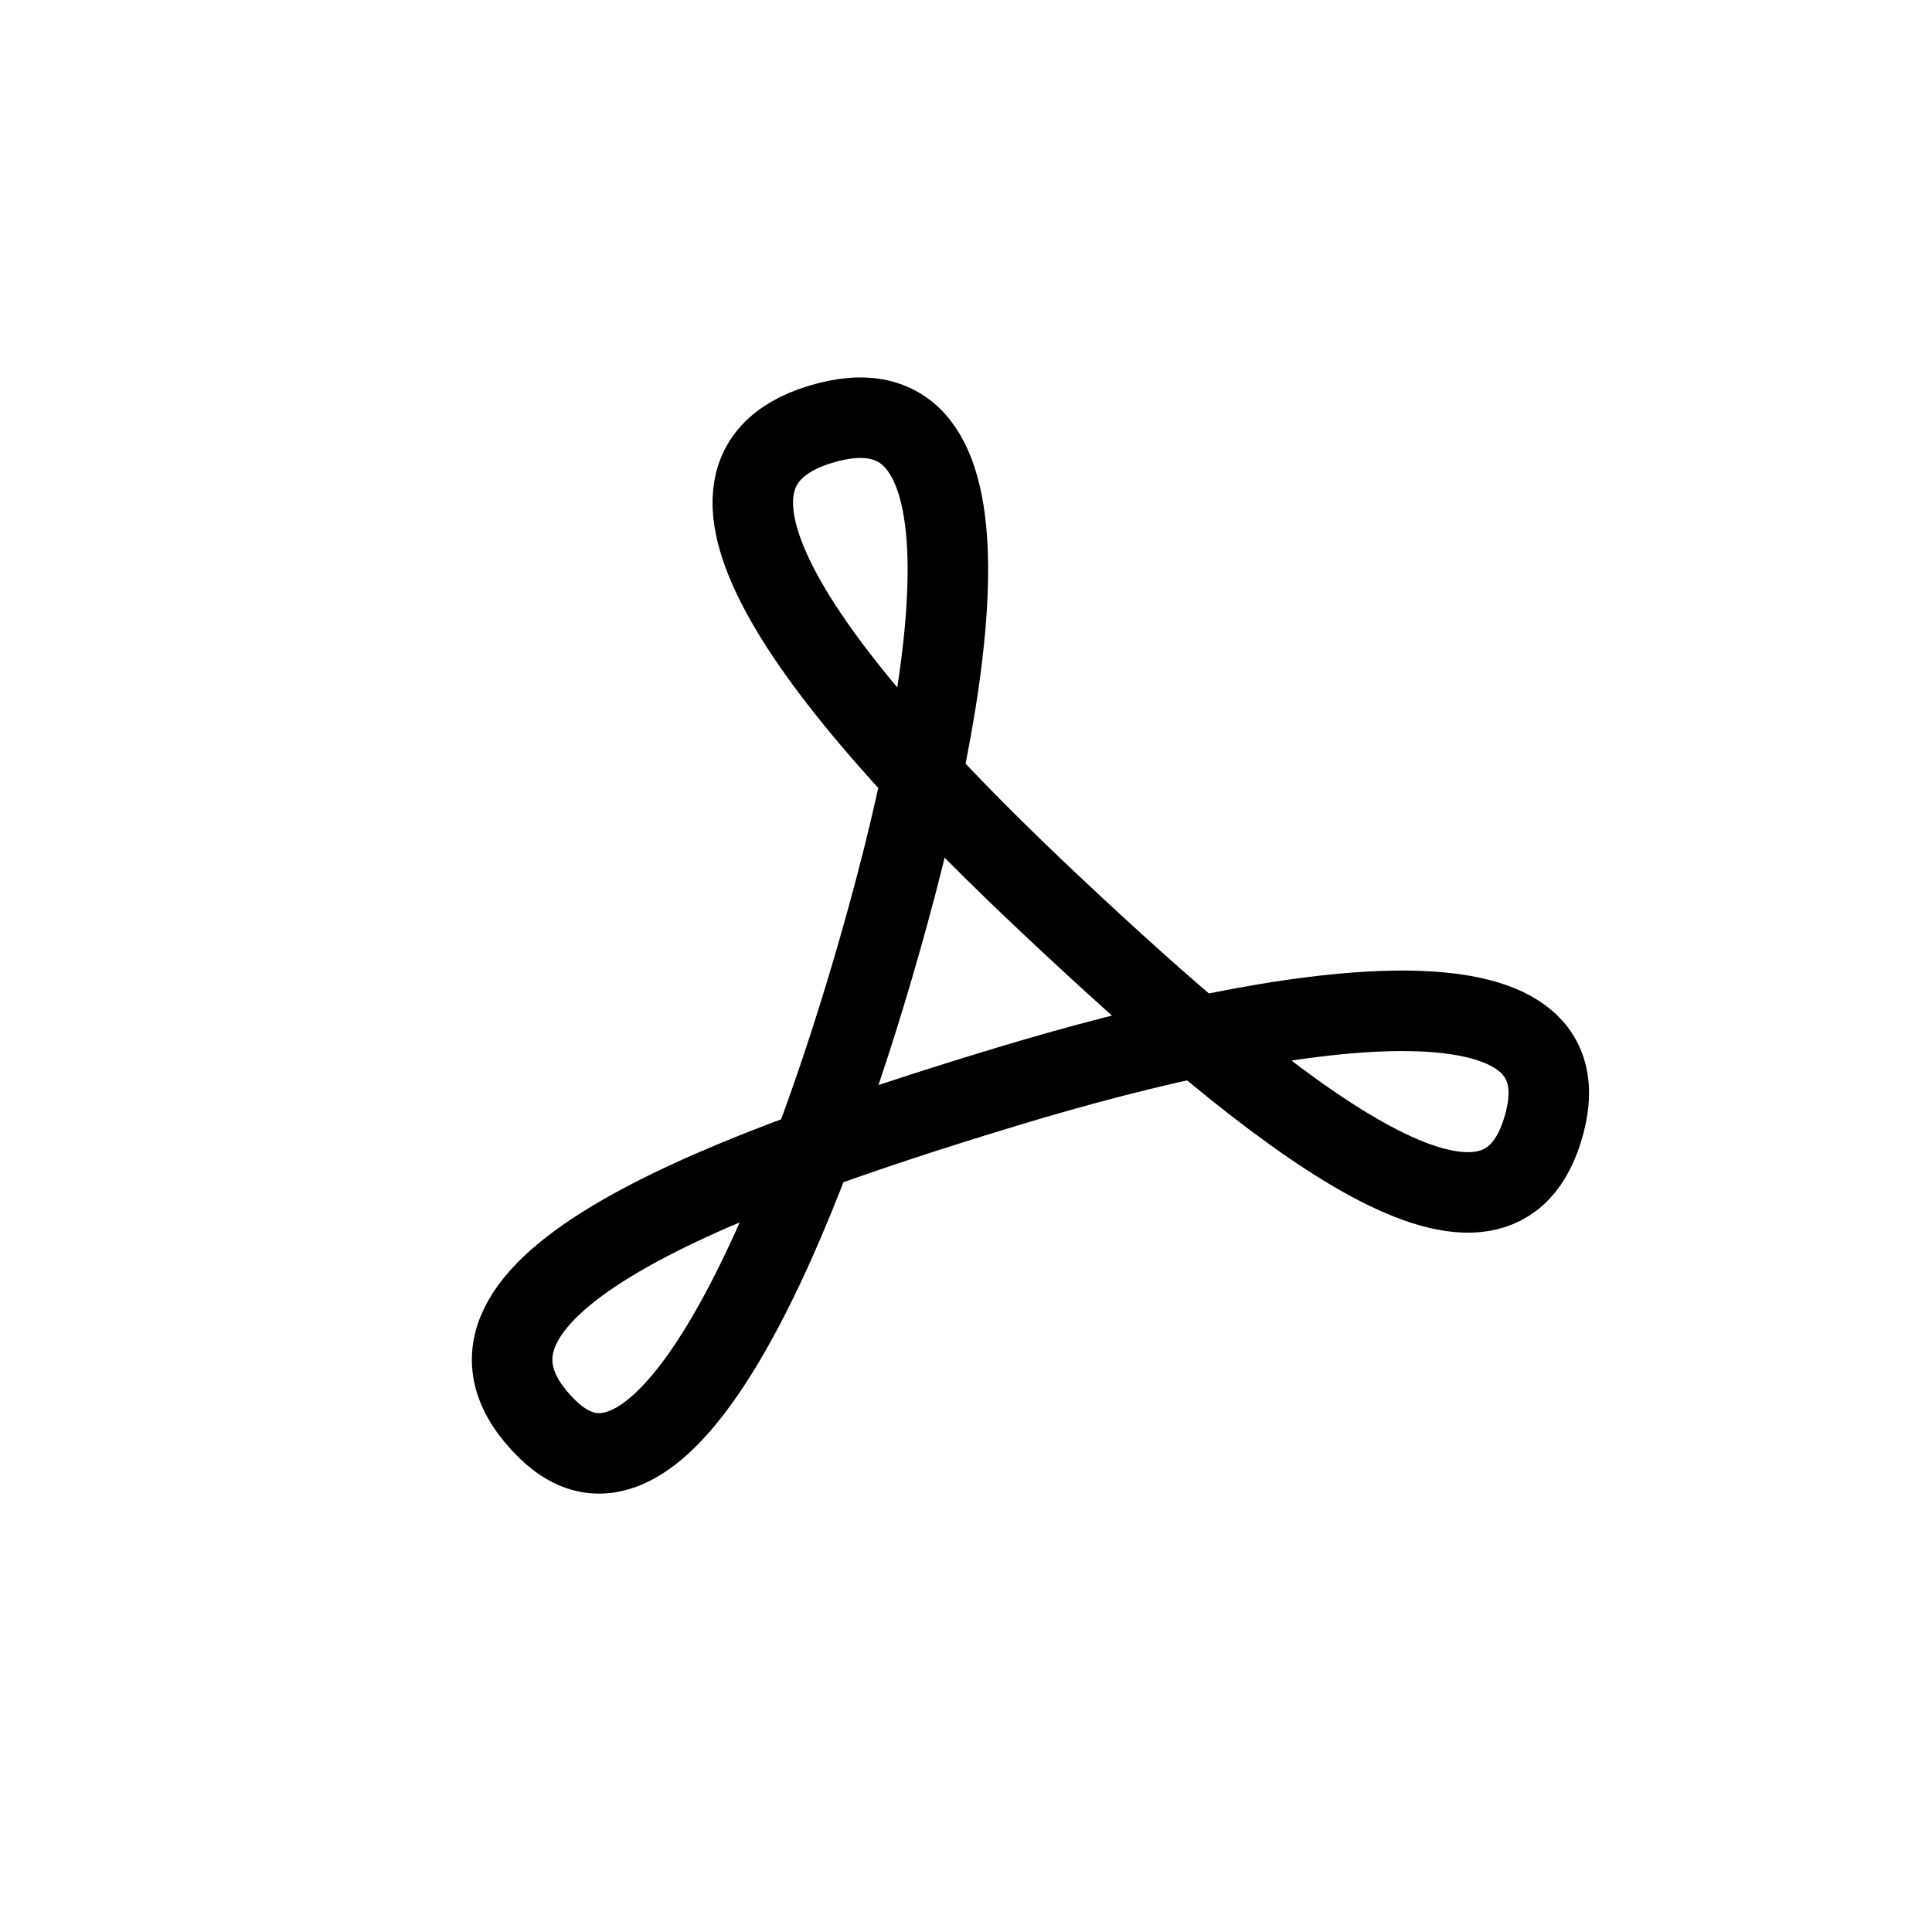
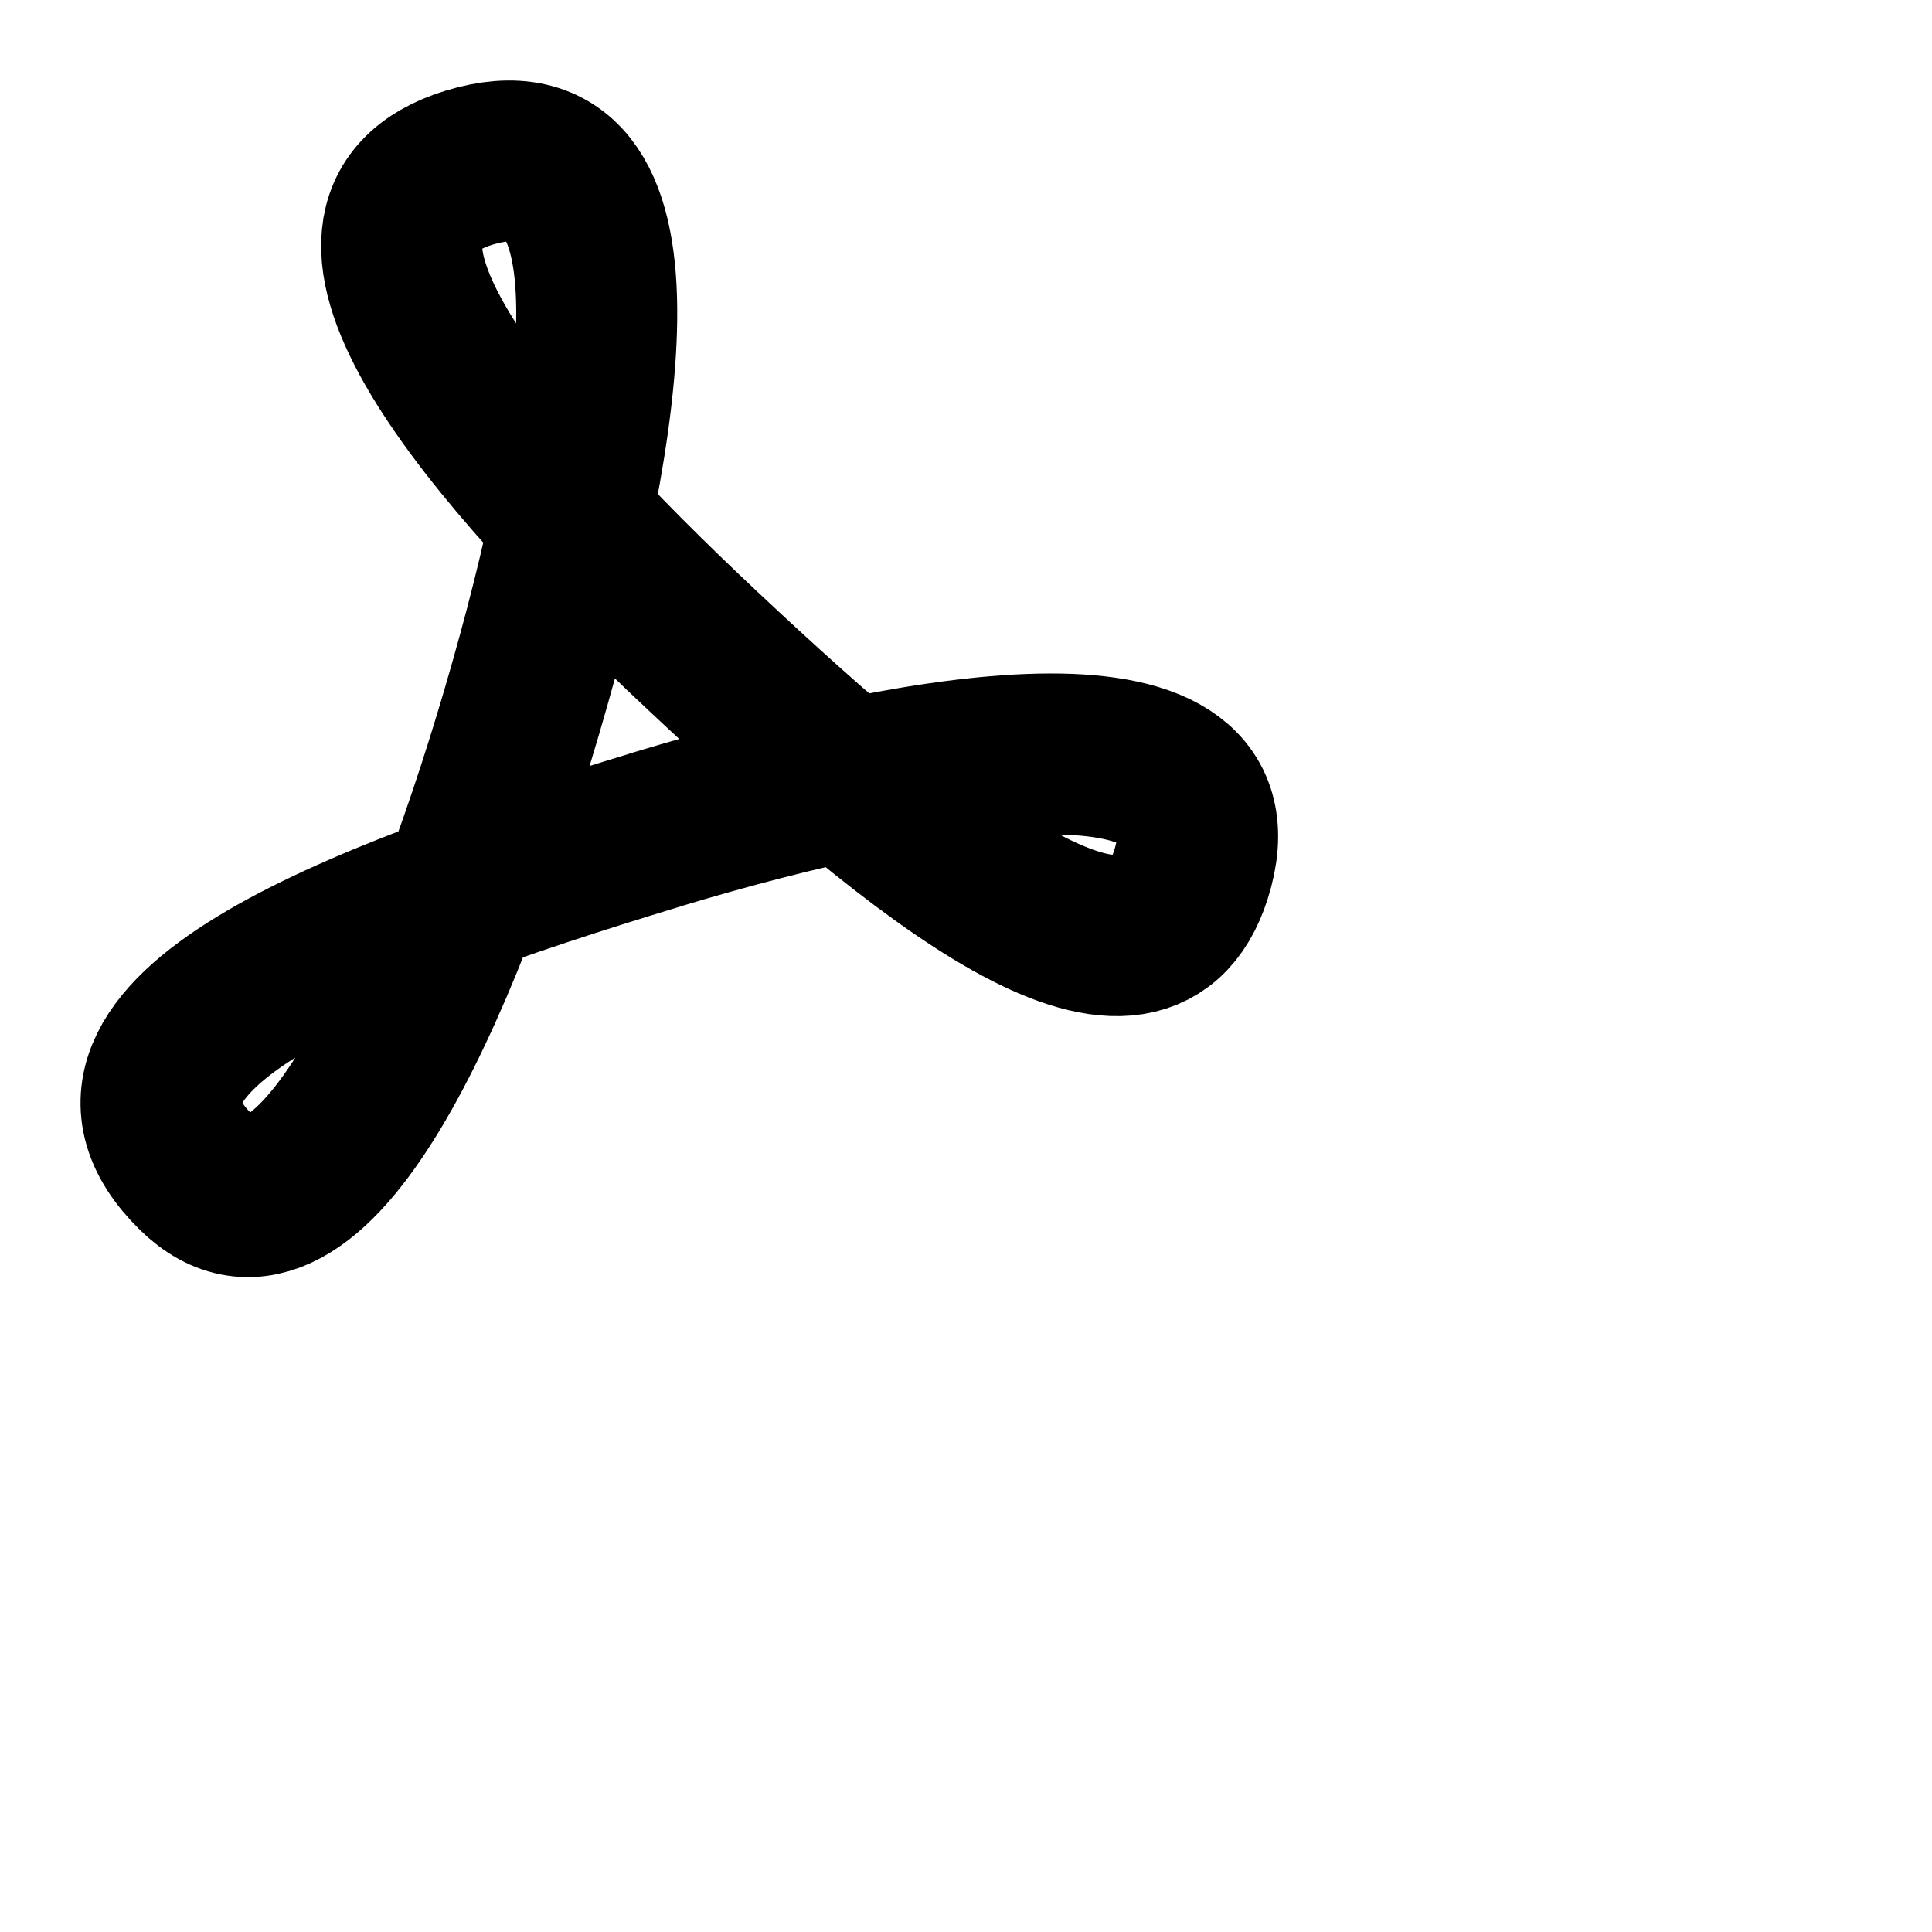
<svg xmlns="http://www.w3.org/2000/svg" width="24" height="24" viewBox="0 0 24 24" fill="none" stroke="currentColor" stroke-width="2" stroke-linecap="round" stroke-linejoin="round">
-   <path d="M12.501 13.501C15.998 12.44 19.851 11.861 19.158 14.05C18.537 16.015 15.841 13.857 13.094 11.277C10.411 8.76 8.034 5.932 10.189 5.272C12.476 4.575 11.911 8.392 10.847 12.021C9.817 15.53 8.204 19.137 6.796 17.75C5.092 16.07 8.696 14.655 12.501 13.501Z" stroke-width="1" stroke-linecap="round" stroke-linejoin="round" />
+   <path d="M8.138 10.31c3.498-1.06 7.35-1.64 6.658.55-.62 1.965-3.317-.193-6.064-2.773-2.683-2.516-5.06-5.344-2.905-6.004 2.287-.697 1.722 3.12.658 6.748-1.03 3.51-2.643 7.116-4.05 5.73-1.705-1.68 1.9-3.097 5.704-4.25" />
</svg>
